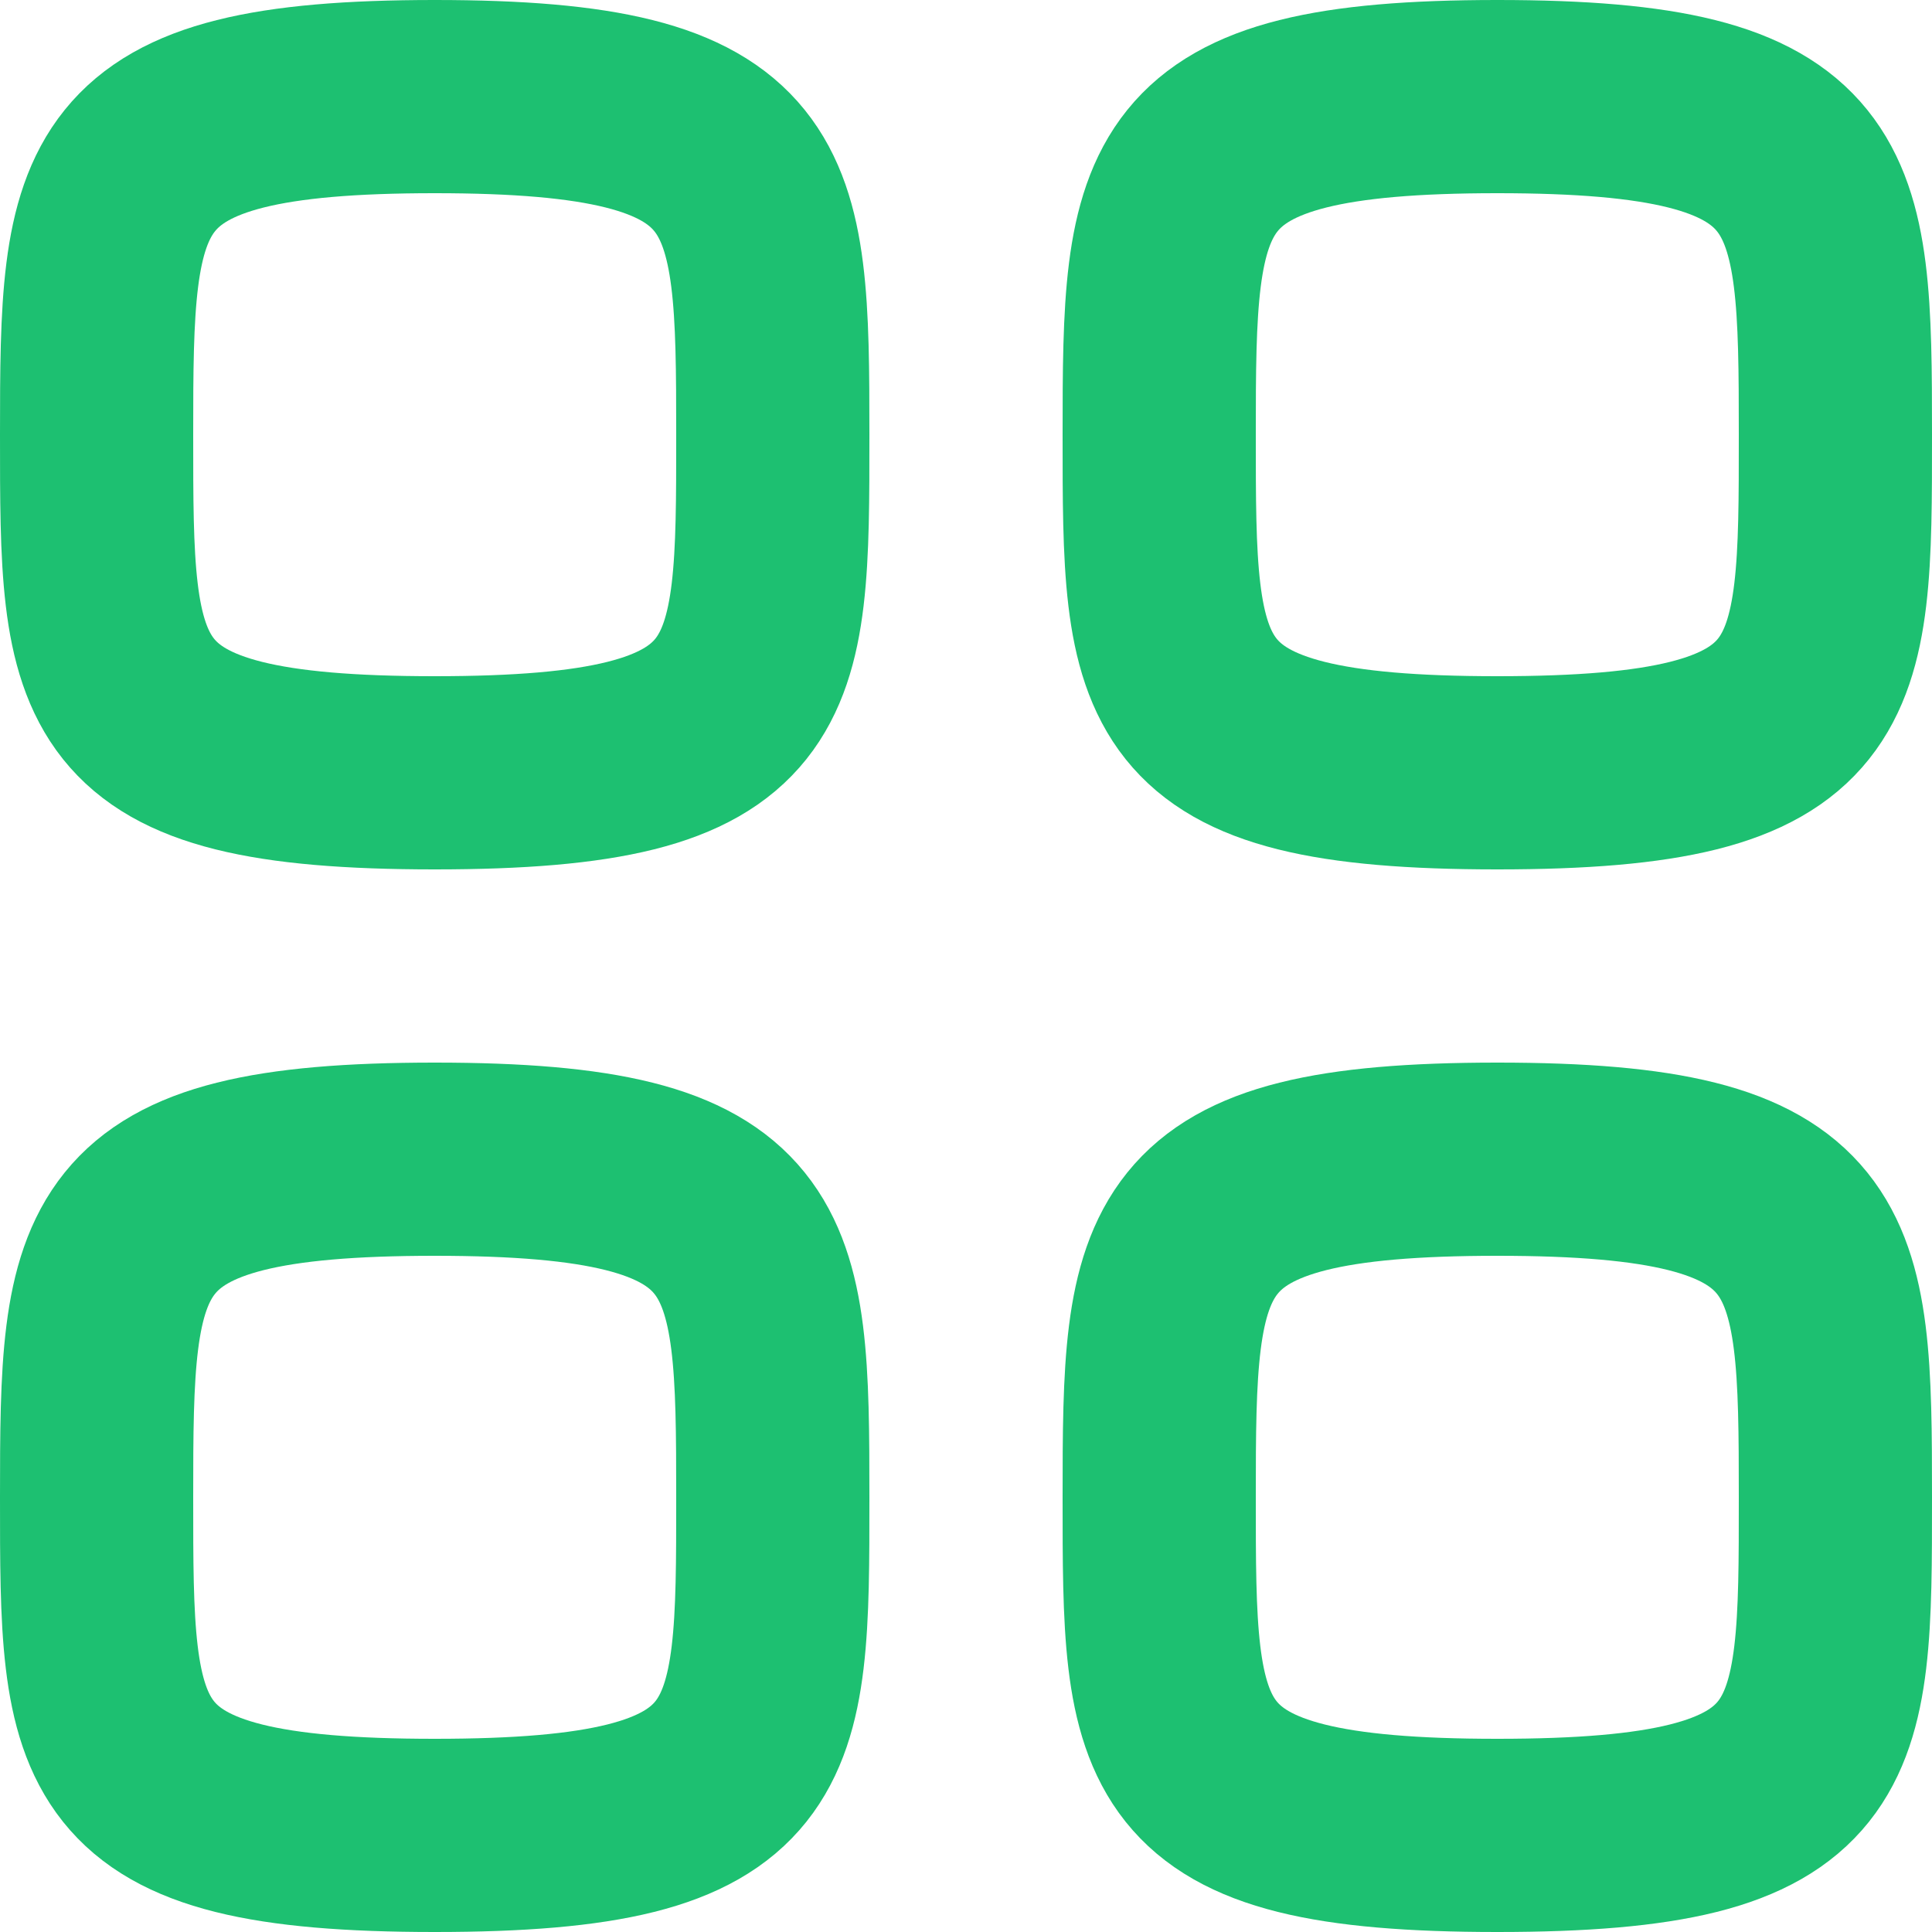
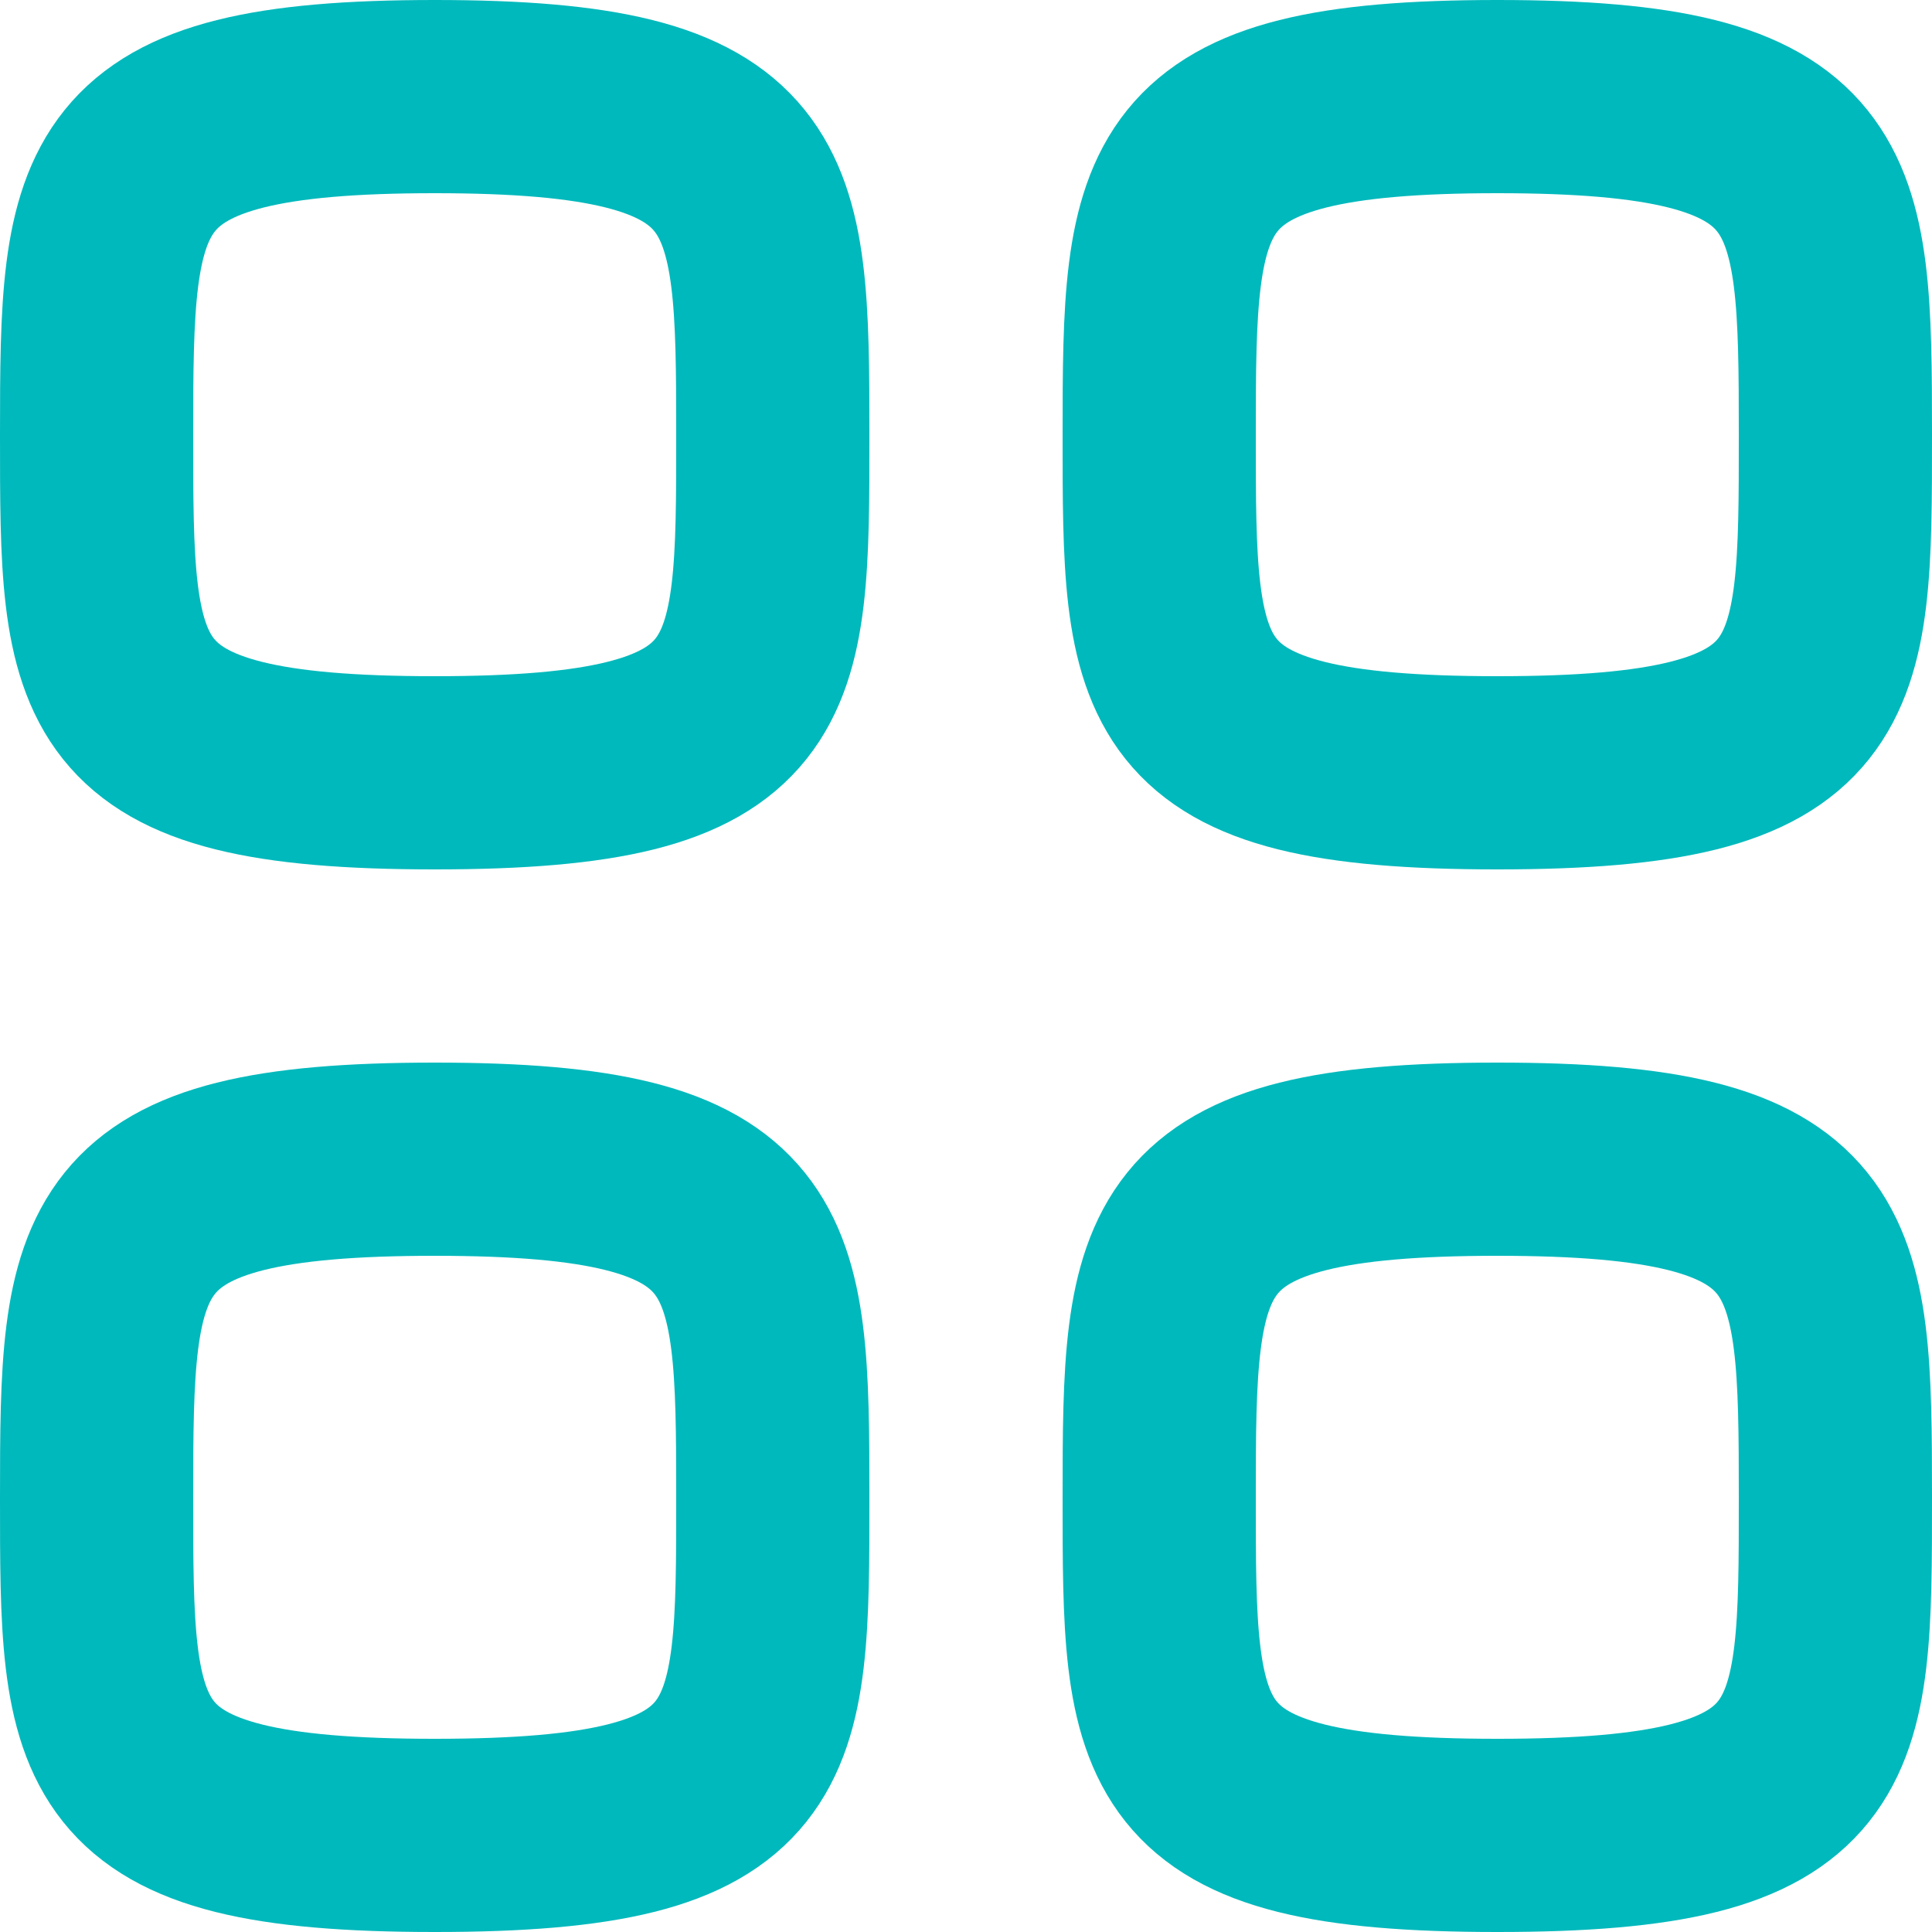
<svg xmlns="http://www.w3.org/2000/svg" width="20" height="20" viewBox="0 0 20 20" fill="none">
-   <path fill-rule="evenodd" clip-rule="evenodd" d="M1 4.5C1 1.875 1.028 1 4.5 1C7.972 1 8 1.875 8 4.5C8 7.125 8.011 8 4.5 8C0.989 8 1 7.125 1 4.5Z" stroke="#1DC071" stroke-width="2" stroke-linecap="round" stroke-linejoin="round" />
-   <path fill-rule="evenodd" clip-rule="evenodd" d="M12 4.5C12 1.875 12.028 1 15.5 1C18.972 1 19 1.875 19 4.5C19 7.125 19.011 8 15.5 8C11.989 8 12 7.125 12 4.5Z" stroke="#1DC071" stroke-width="2" stroke-linecap="round" stroke-linejoin="round" />
-   <path fill-rule="evenodd" clip-rule="evenodd" d="M1 15.5C1 12.875 1.028 12 4.5 12C7.972 12 8 12.875 8 15.5C8 18.125 8.011 19 4.5 19C0.989 19 1 18.125 1 15.5Z" stroke="#1DC071" stroke-width="2" stroke-linecap="round" stroke-linejoin="round" />
-   <path fill-rule="evenodd" clip-rule="evenodd" d="M12 15.5C12 12.875 12.028 12 15.5 12C18.972 12 19 12.875 19 15.5C19 18.125 19.011 19 15.5 19C11.989 19 12 18.125 12 15.5Z" stroke="#1DC071" stroke-width="2" stroke-linecap="round" stroke-linejoin="round" />
+   <path fill-rule="evenodd" clip-rule="evenodd" d="M1 4.5C1 1.875 1.028 1 4.5 1C7.972 1 8 1.875 8 4.5C8 7.125 8.011 8 4.5 8C0.989 8 1 7.125 1 4.5Z" stroke="#00b9bc" stroke-width="2" stroke-linecap="round" stroke-linejoin="round" />
+   <path fill-rule="evenodd" clip-rule="evenodd" d="M12 4.5C12 1.875 12.028 1 15.5 1C18.972 1 19 1.875 19 4.5C19 7.125 19.011 8 15.5 8C11.989 8 12 7.125 12 4.5Z" stroke="#00b9bc" stroke-width="2" stroke-linecap="round" stroke-linejoin="round" />
+   <path fill-rule="evenodd" clip-rule="evenodd" d="M1 15.5C1 12.875 1.028 12 4.5 12C7.972 12 8 12.875 8 15.5C8 18.125 8.011 19 4.5 19C0.989 19 1 18.125 1 15.5Z" stroke="#00b9bc" stroke-width="2" stroke-linecap="round" stroke-linejoin="round" />
+   <path fill-rule="evenodd" clip-rule="evenodd" d="M12 15.5C12 12.875 12.028 12 15.5 12C18.972 12 19 12.875 19 15.5C19 18.125 19.011 19 15.5 19C11.989 19 12 18.125 12 15.5Z" stroke="#00b9bc" stroke-width="2" stroke-linecap="round" stroke-linejoin="round" />
</svg>
